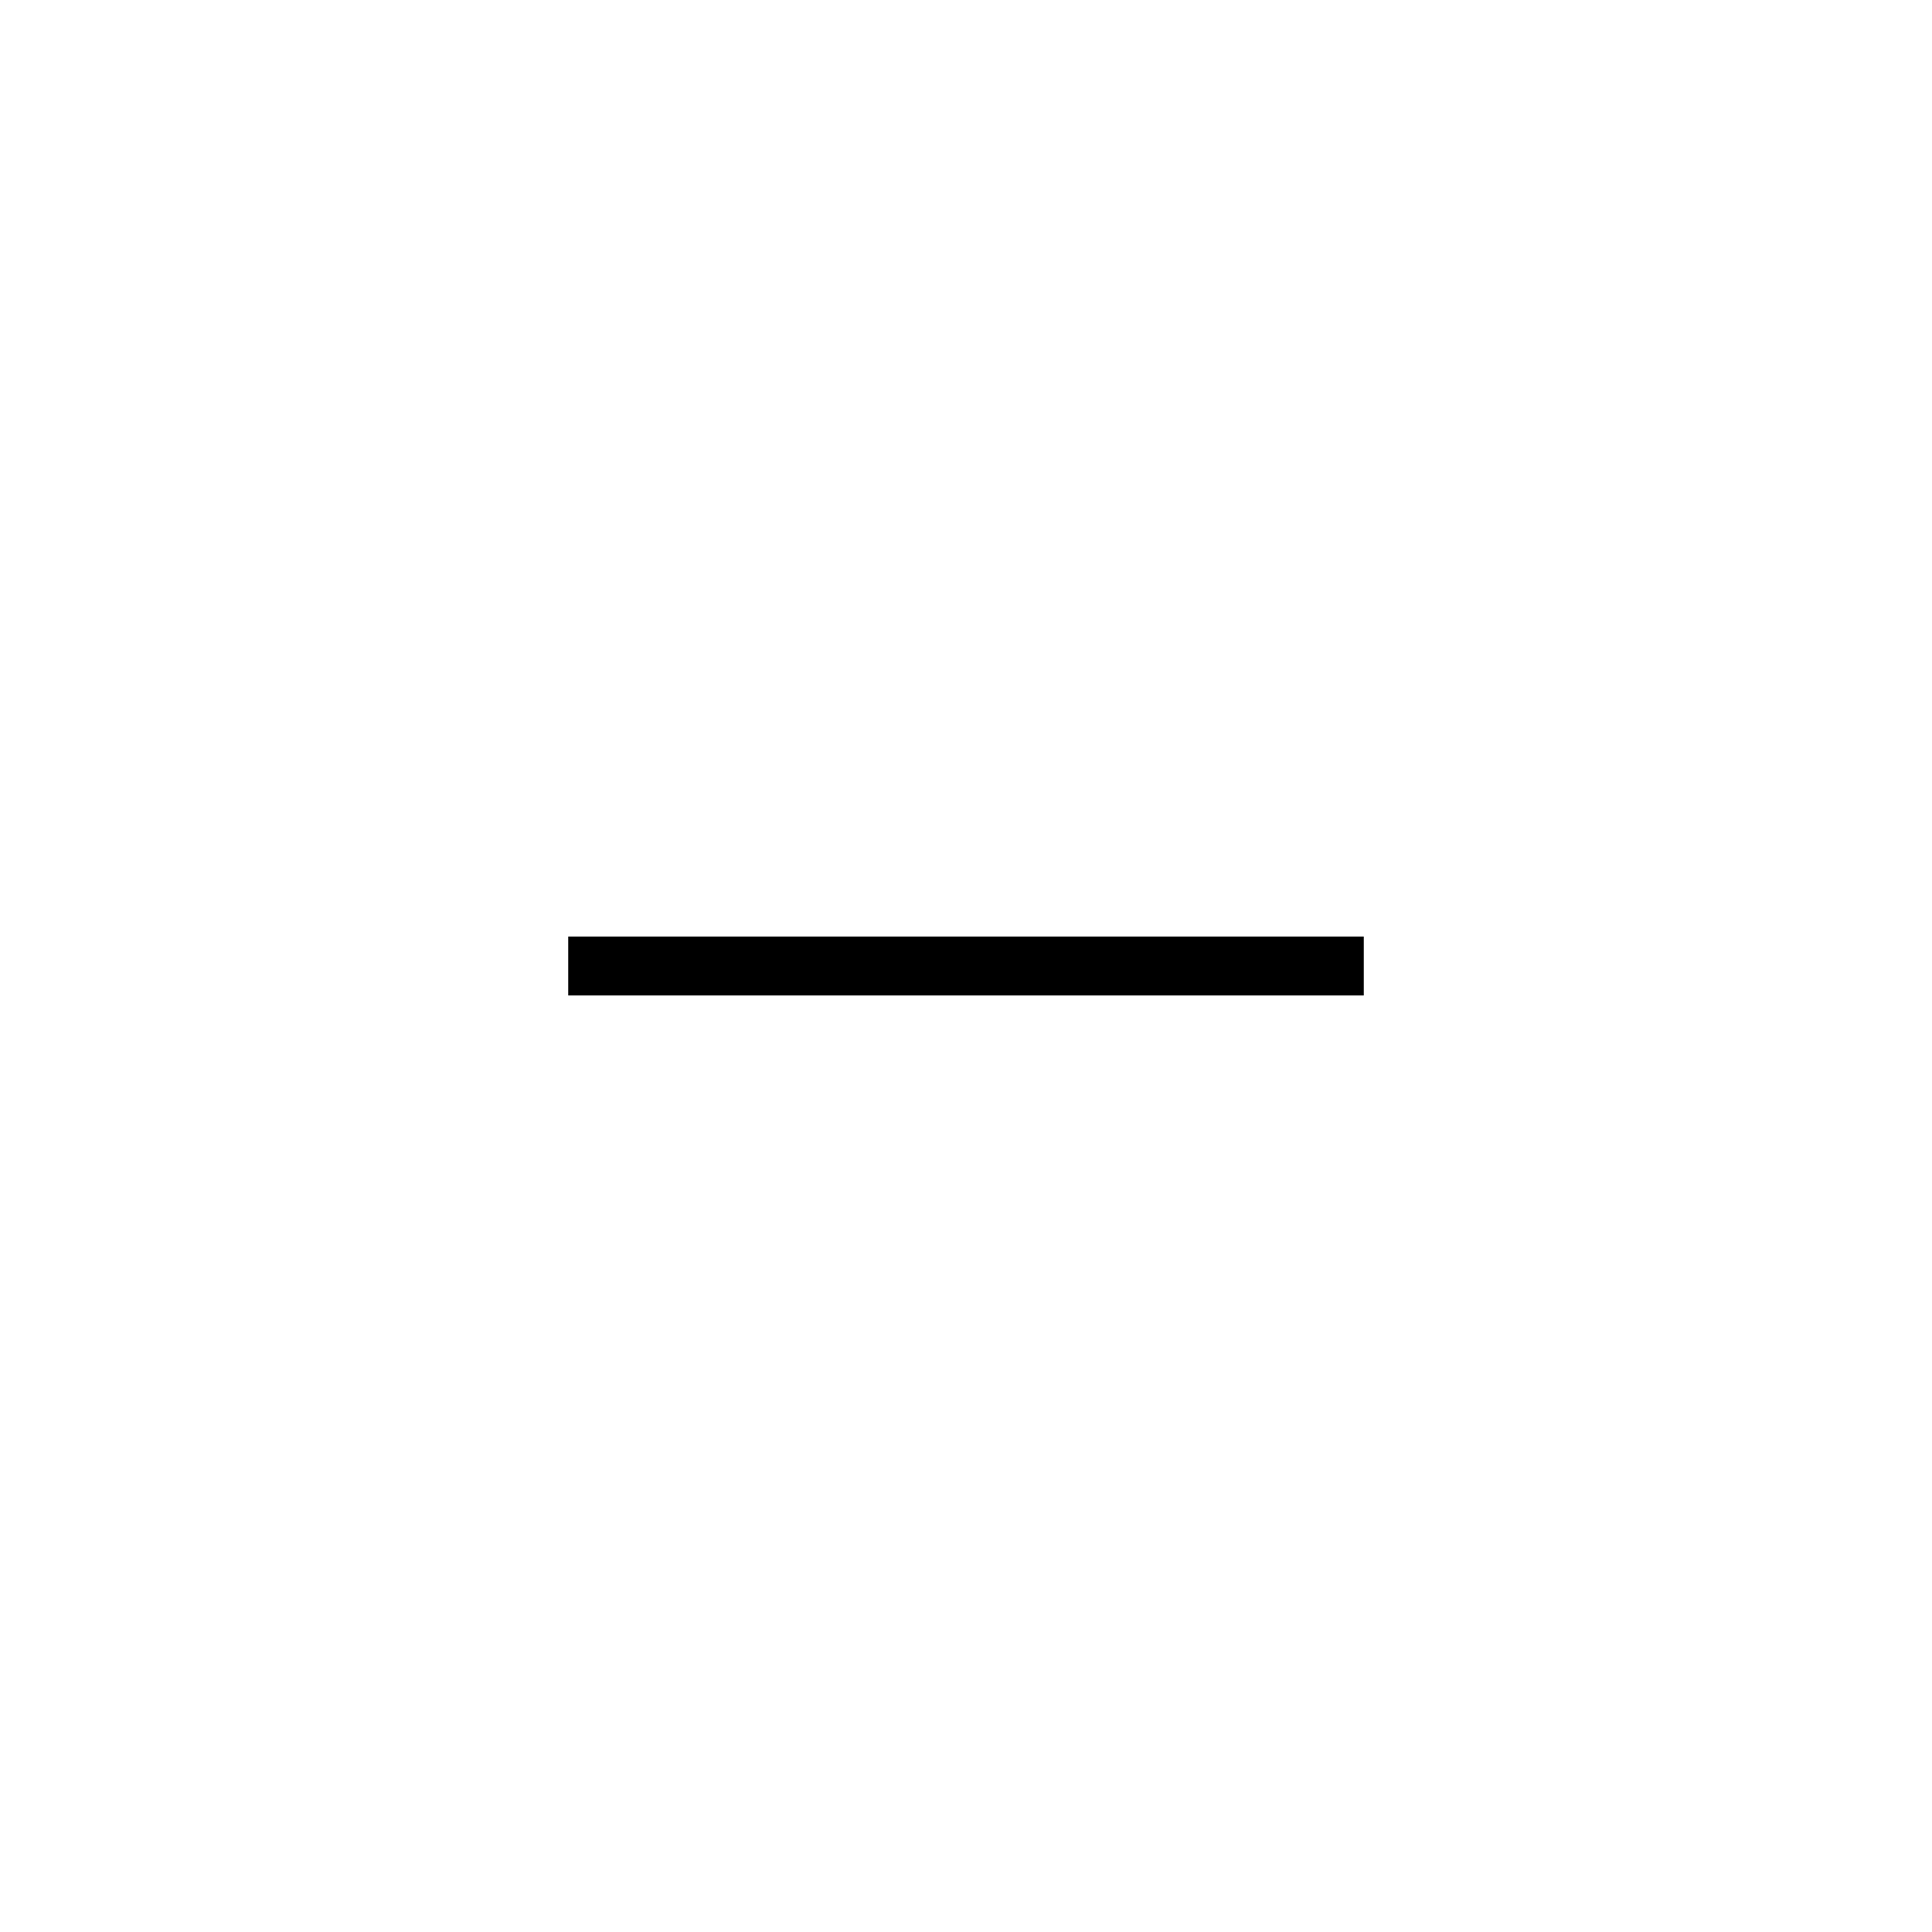
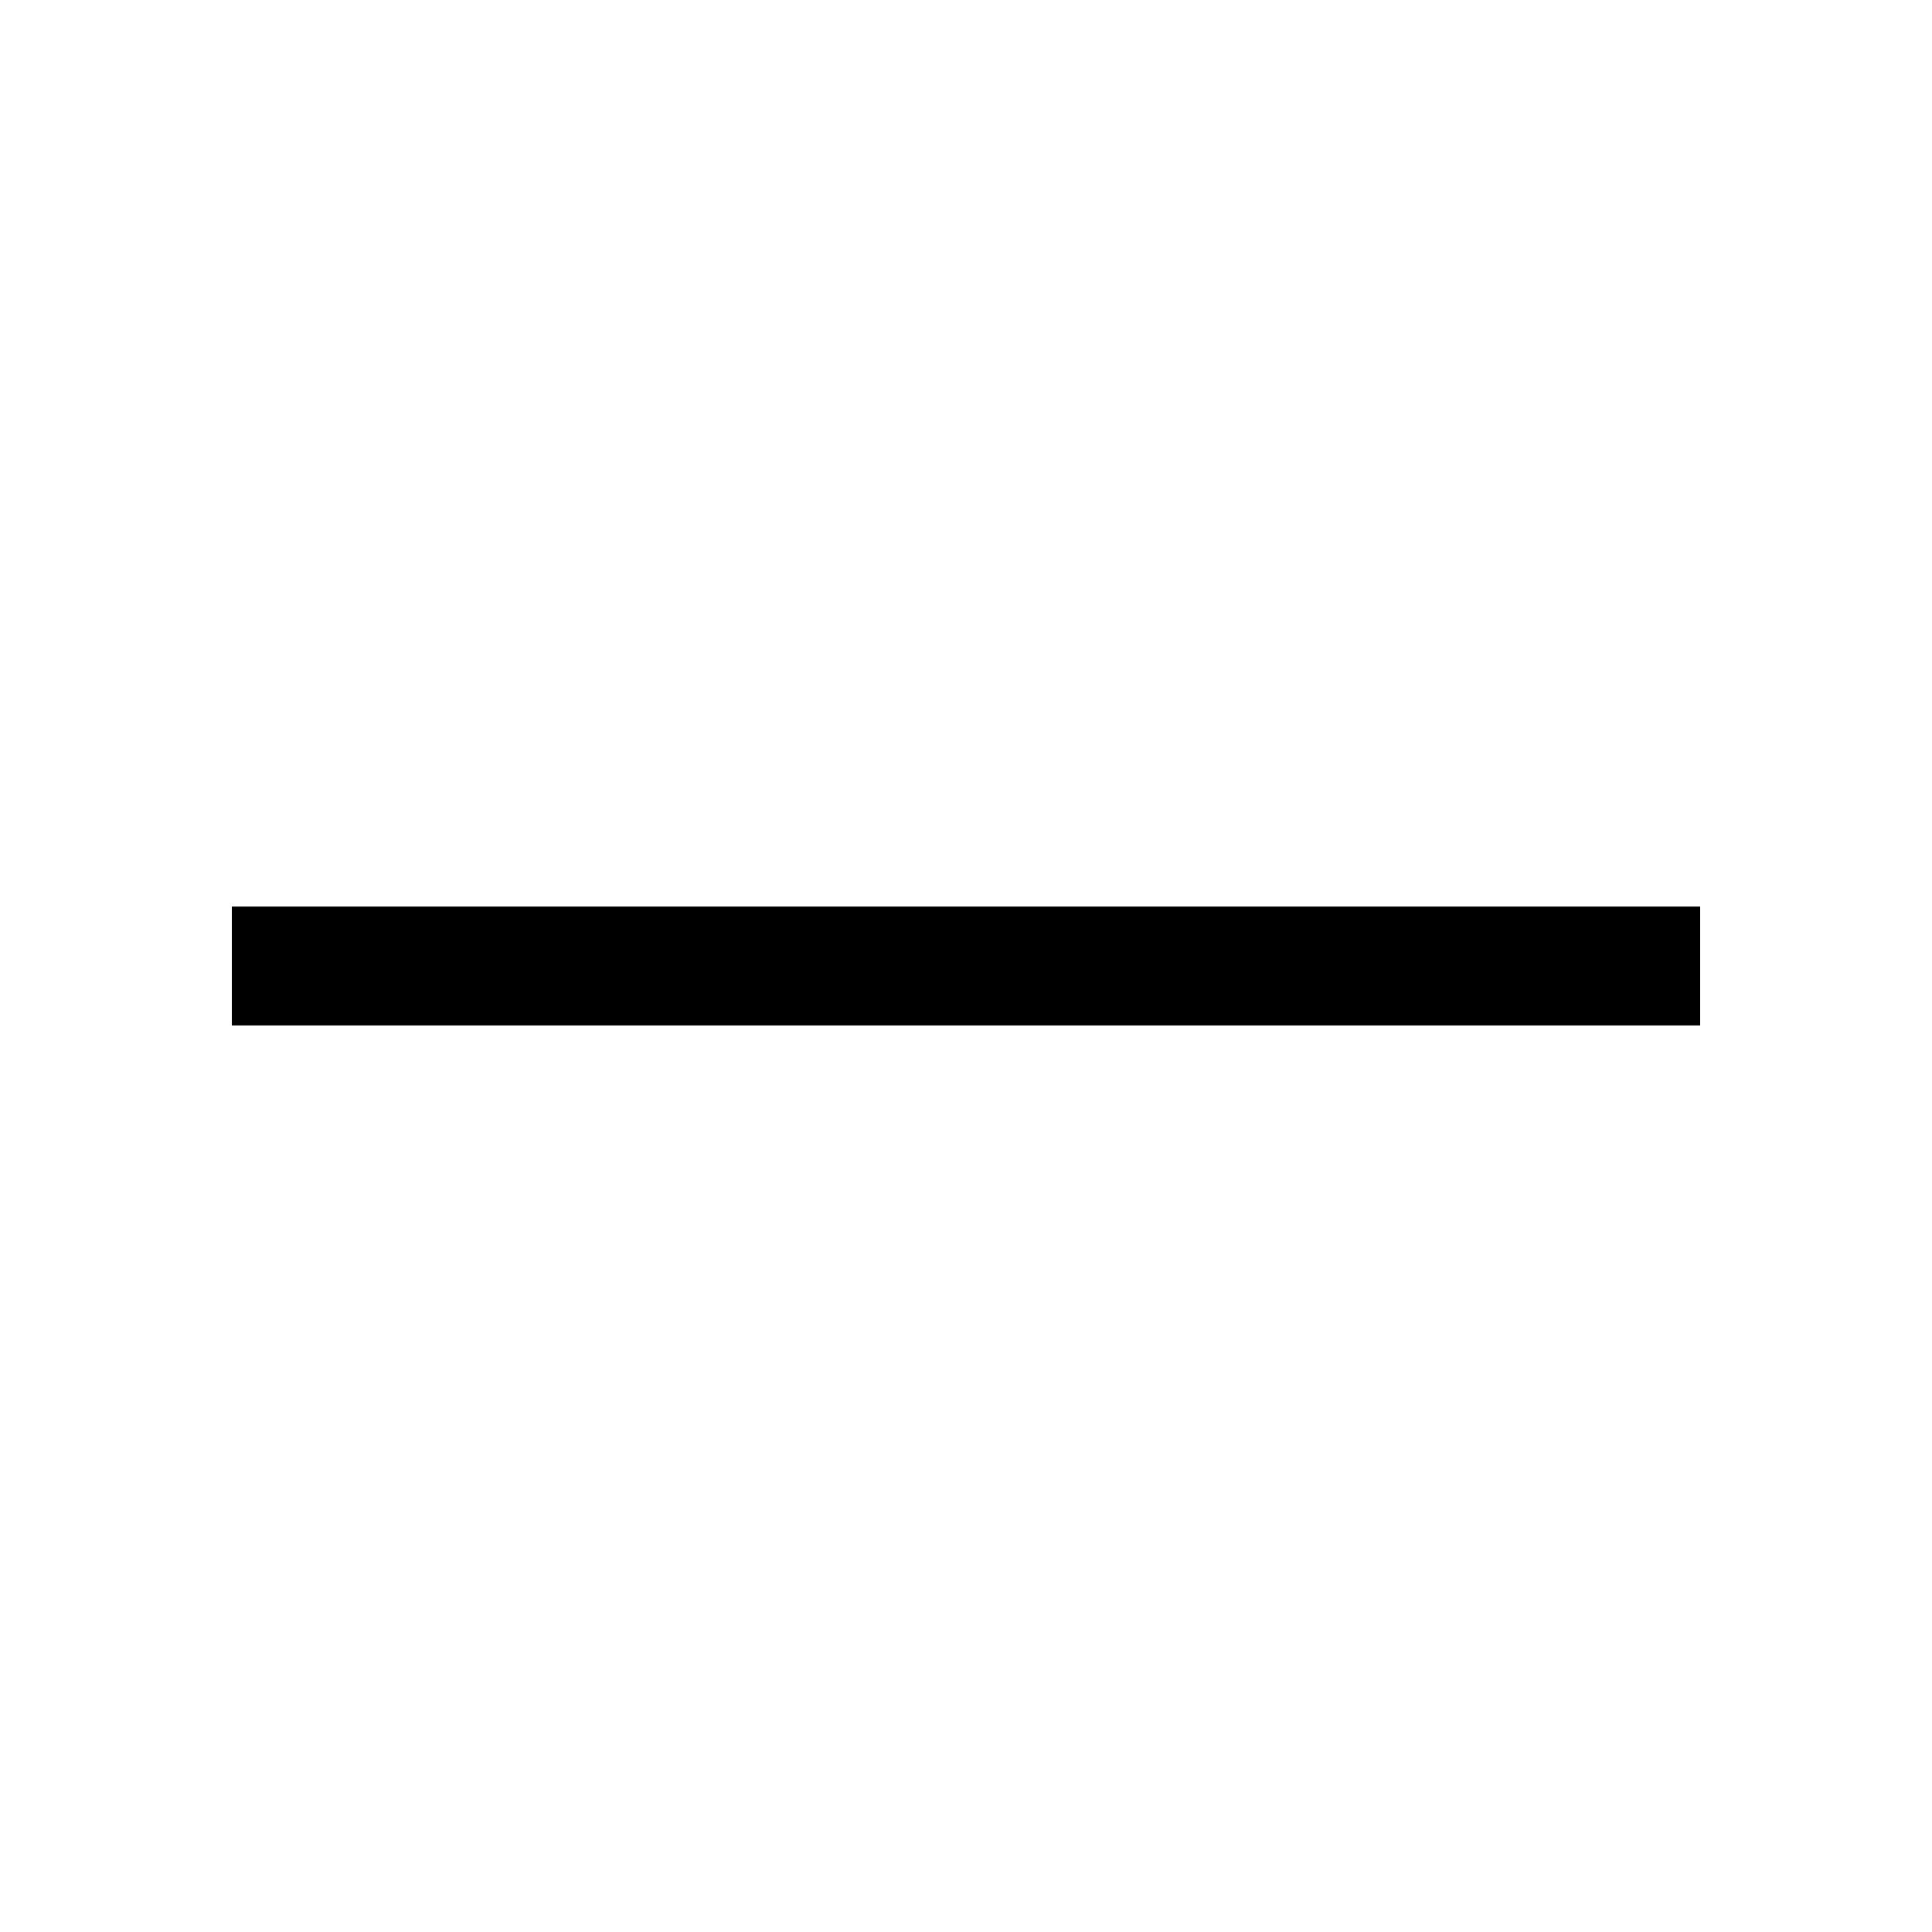
- <svg xmlns="http://www.w3.org/2000/svg" version="1.1" id="Layer_1" x="0px" y="0px" viewBox="0 0 34 34" style="enable-background:new 0 0 34 34;" xml:space="preserve">
-   <style type="text/css">
+ <svg xmlns="http://www.w3.org/2000/svg" version="1.1" id="Layer_1" x="0px" y="0px" viewBox="0 0 188.976 188.976" xml:space="preserve" width="50mm" height="50mm">
+   <defs id="defs9" />
+   <style type="text/css" id="style2">
	.st0{fill:none;stroke:#000000;stroke-width:1.038;stroke-miterlimit:10;}
</style>
-   <line class="st0" x1="10" y1="17" x2="24" y2="17" />
+   <line class="st0" x1="22.677" y1="94.488" x2="166.299" y2="94.488" id="line4" style="fill:none;stroke:#000000;stroke-width:11.63;stroke-miterlimit:10" />
</svg>
